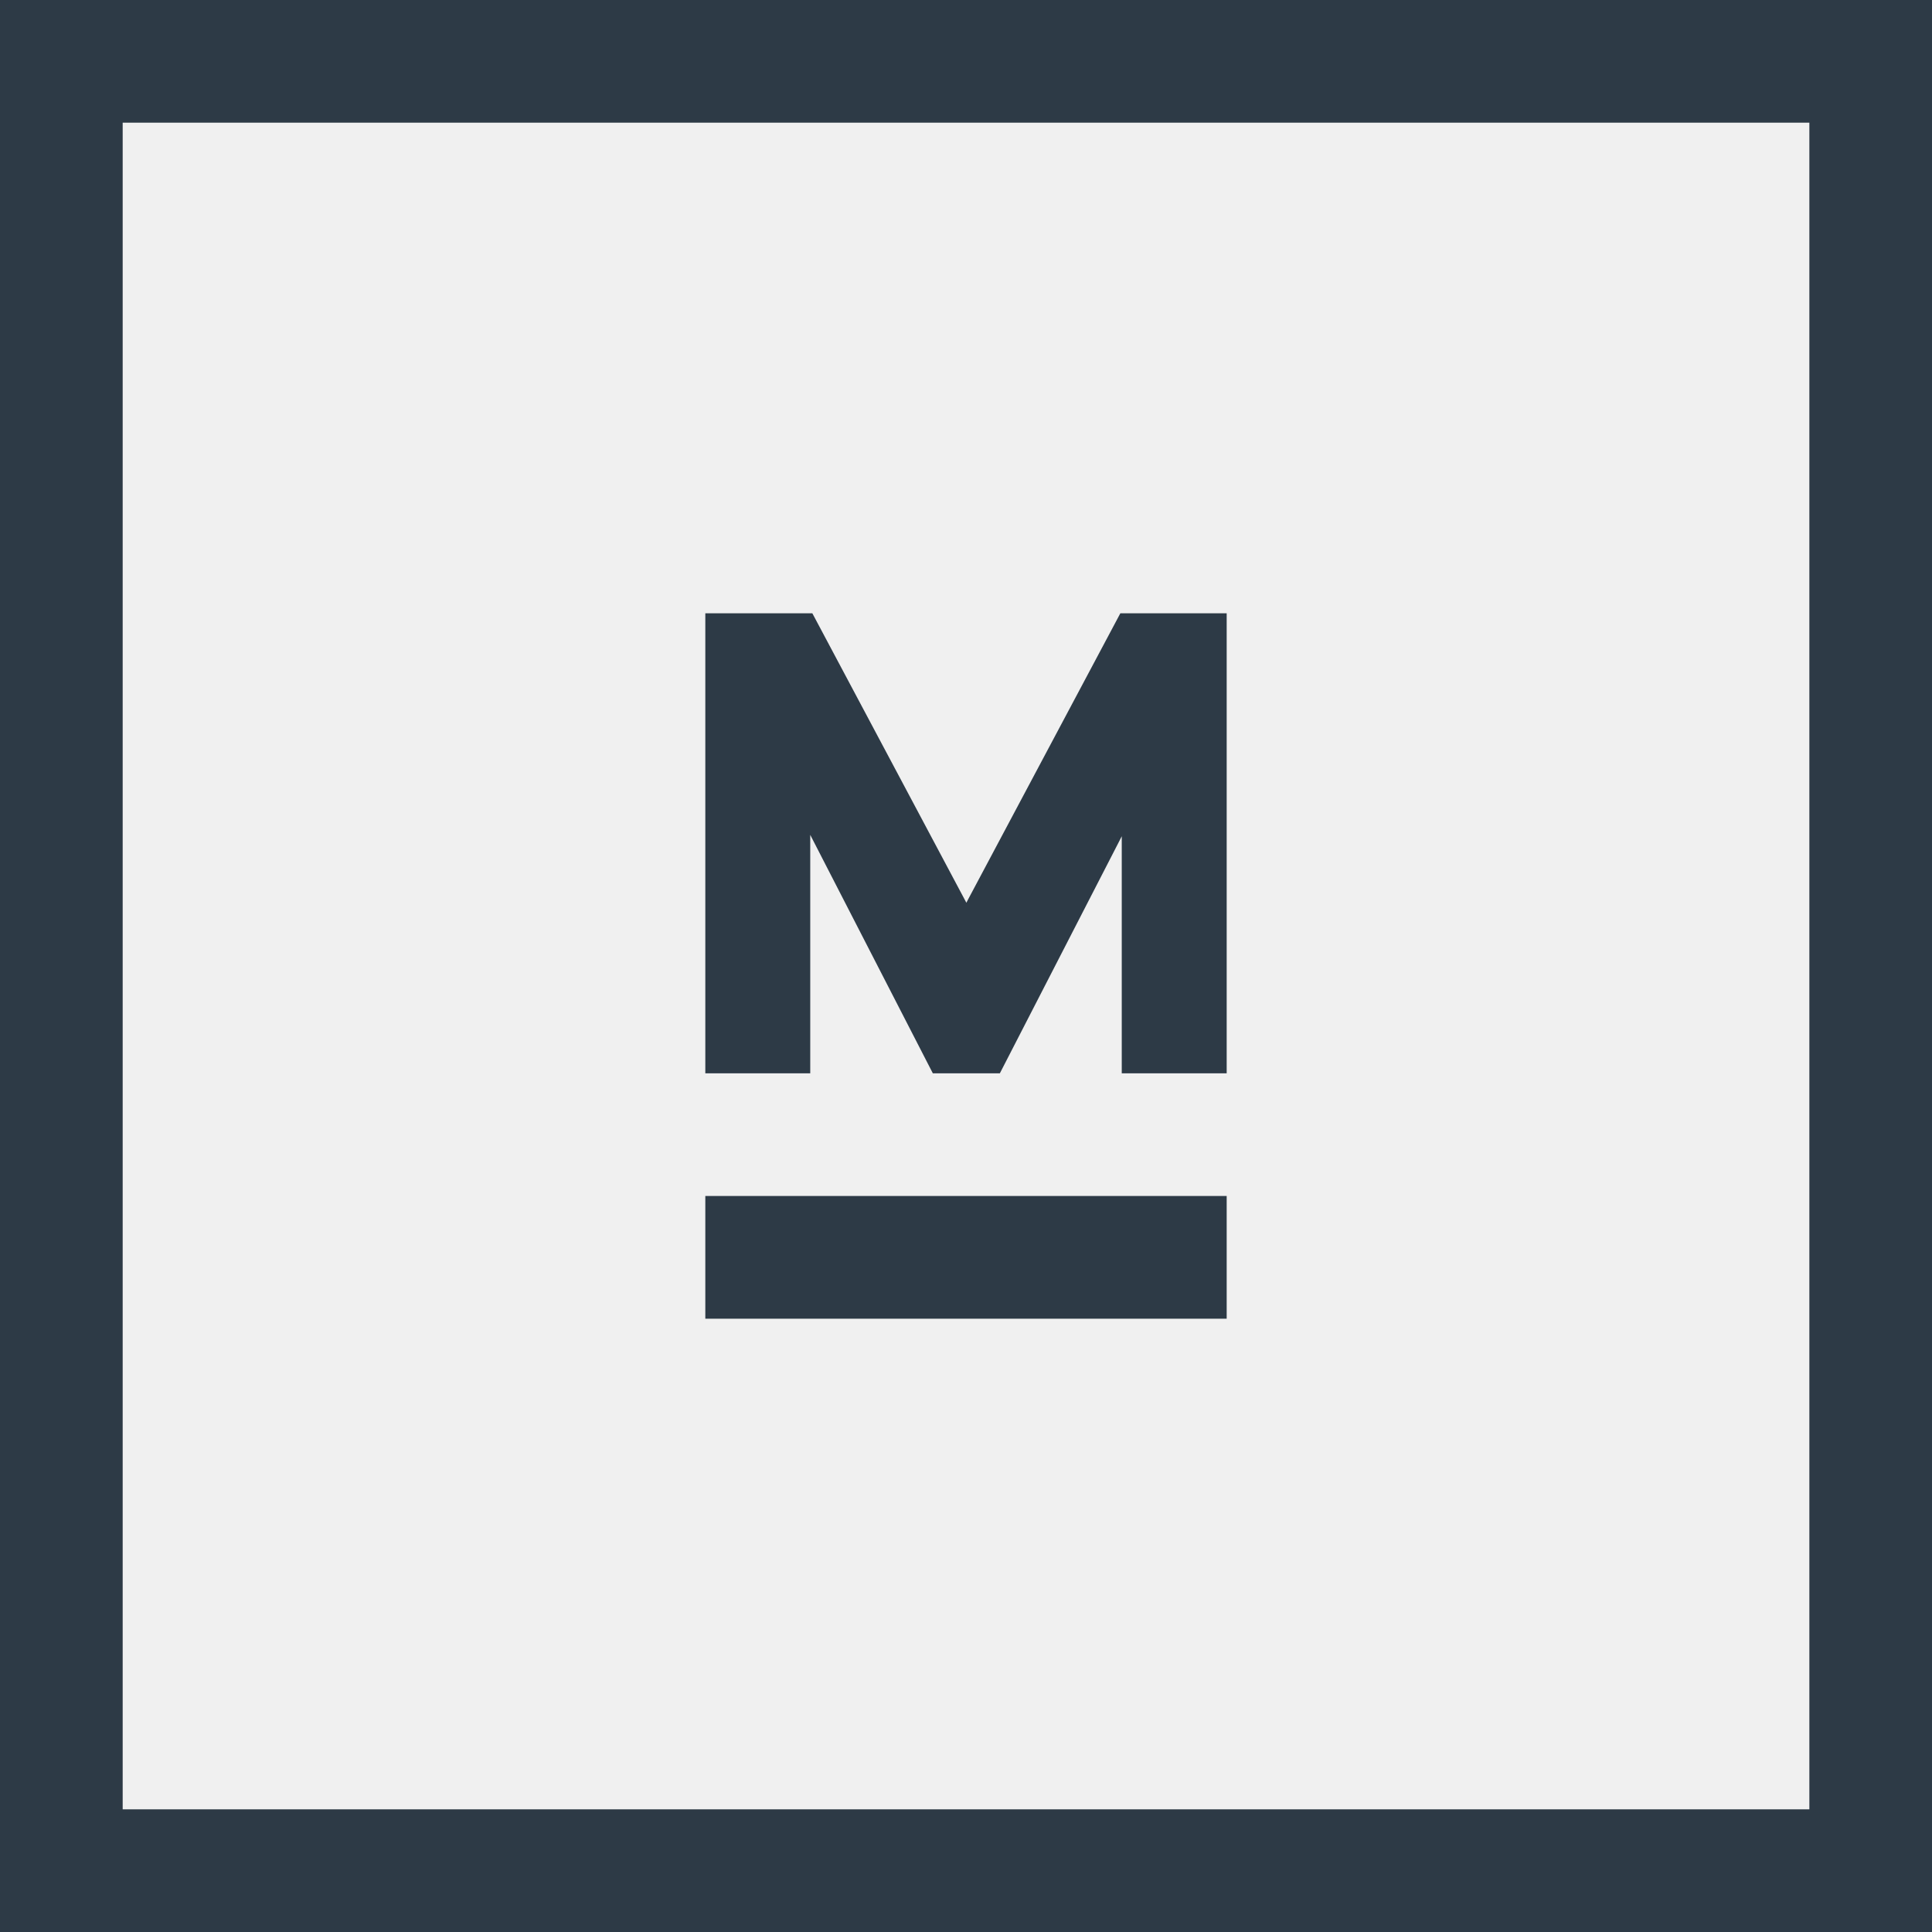
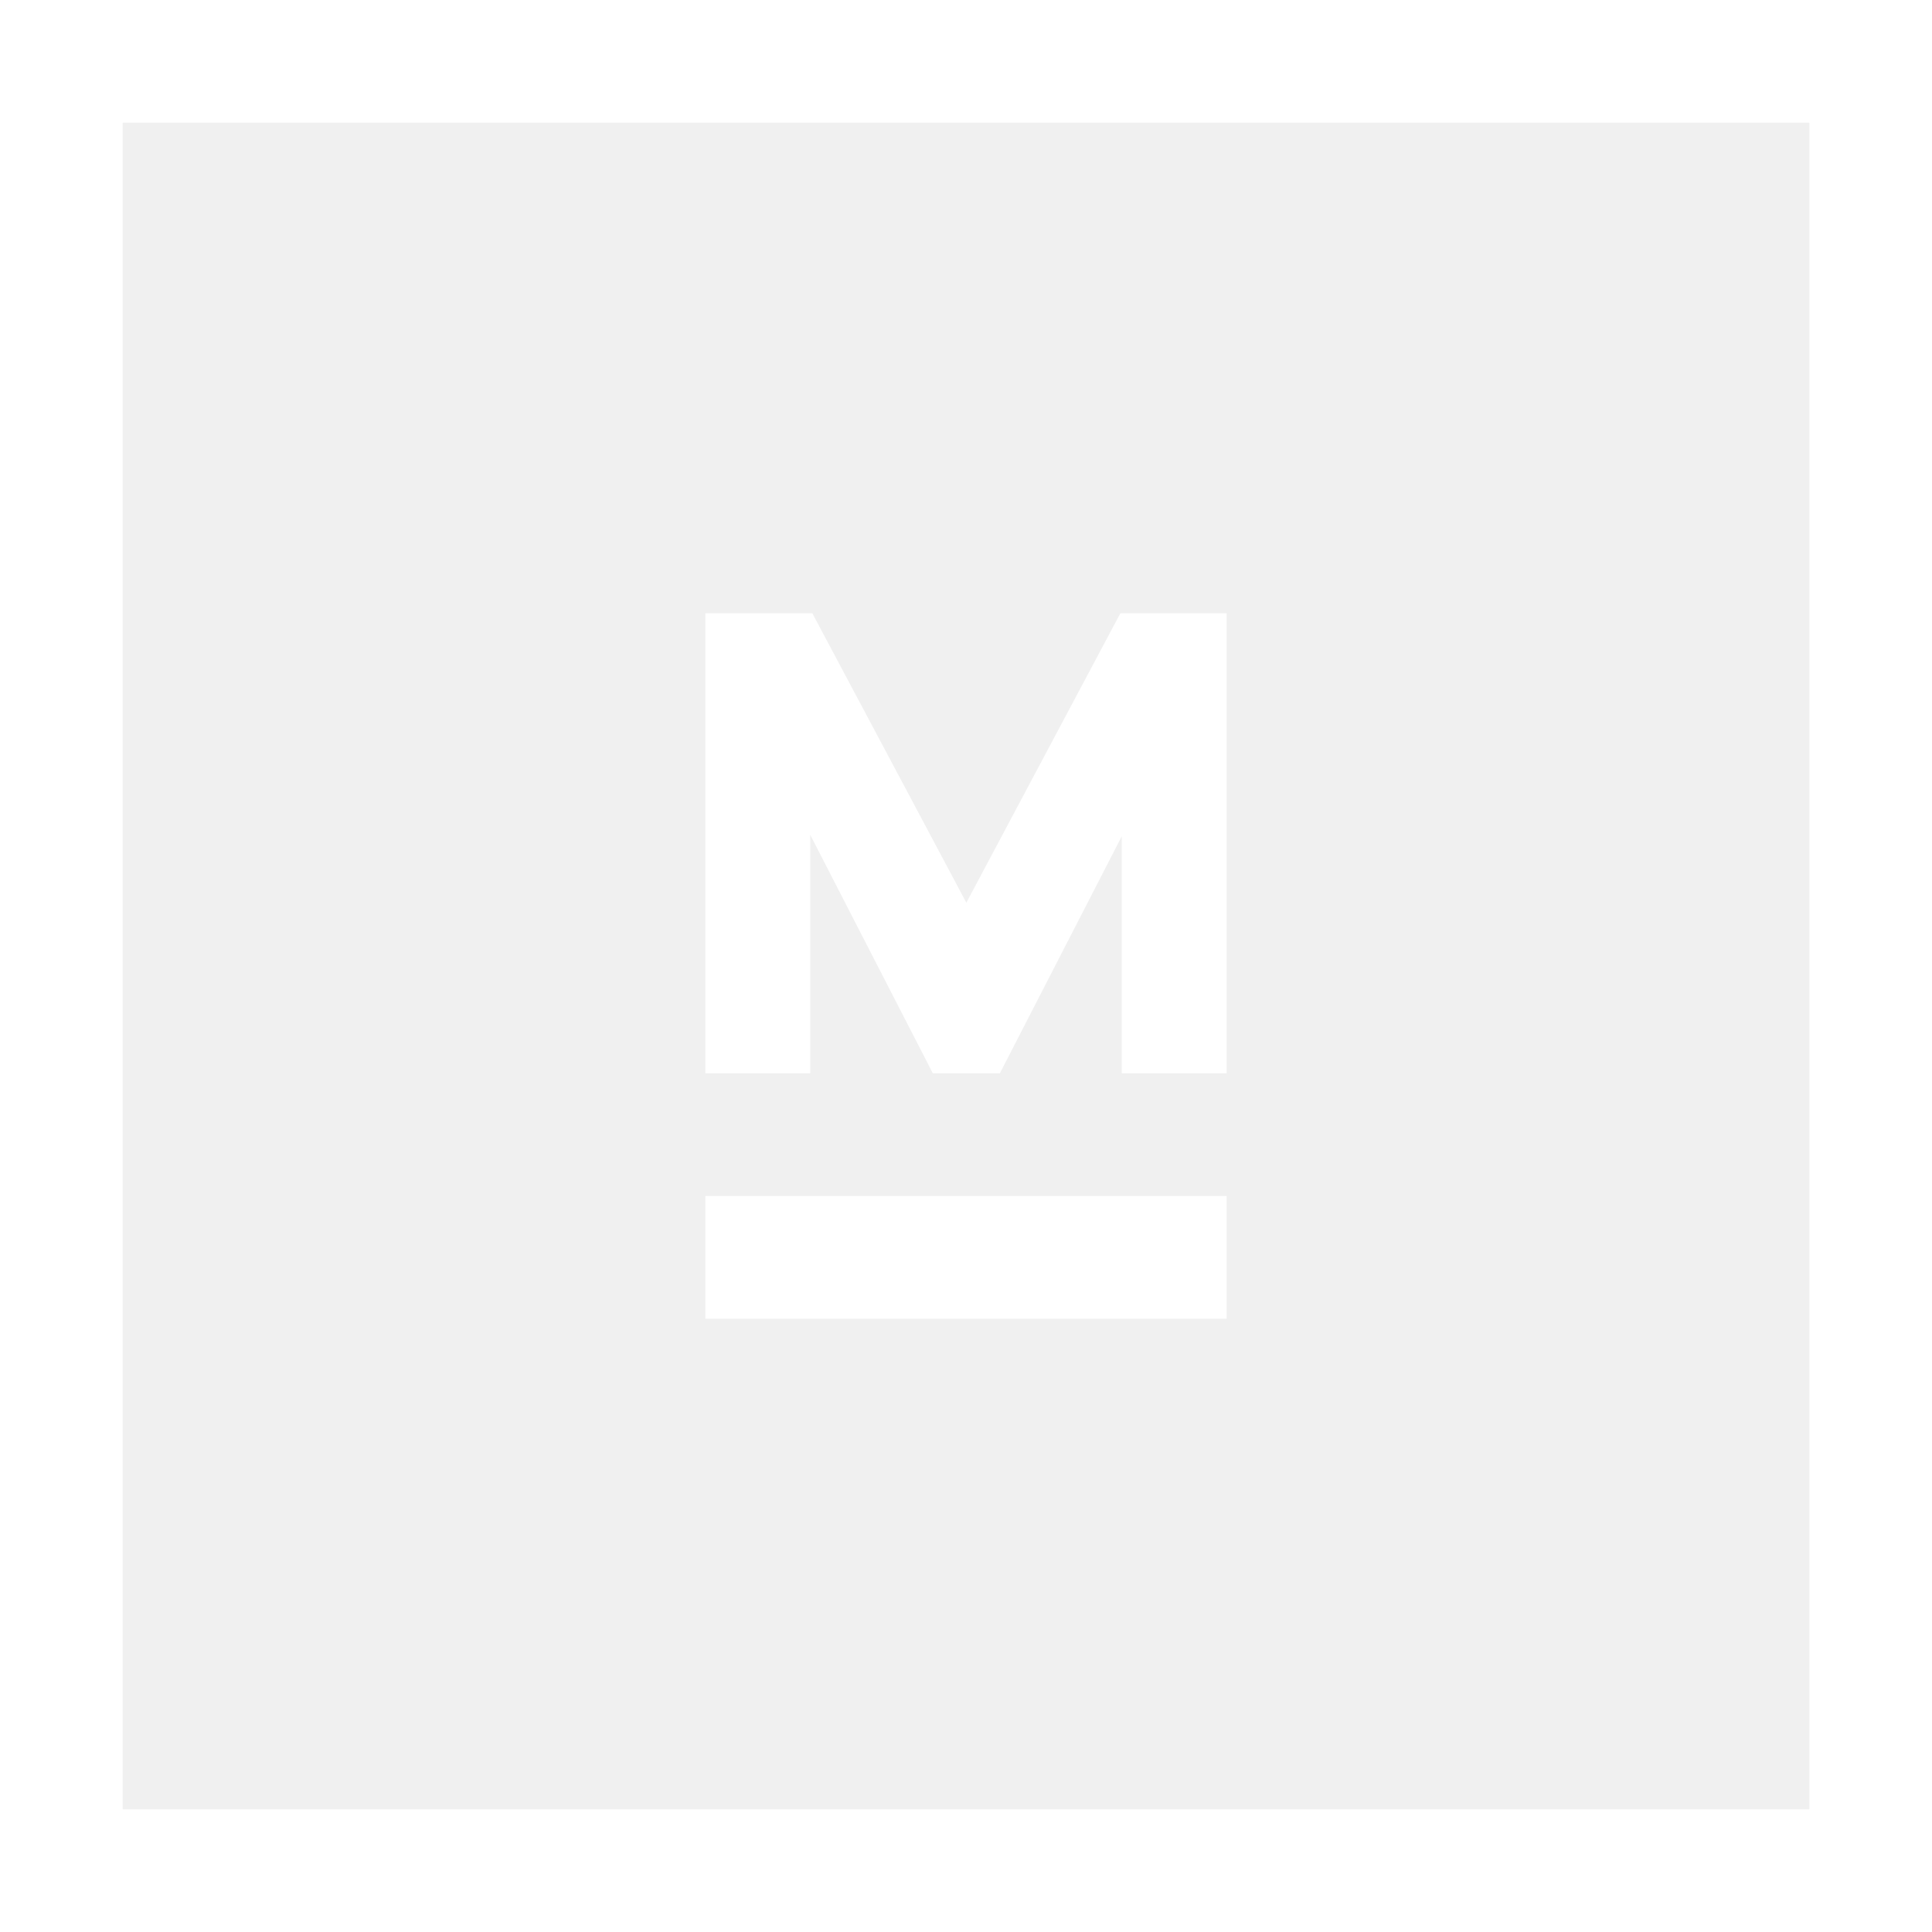
<svg xmlns="http://www.w3.org/2000/svg" width="42px" height="42px" viewBox="0 0 42 42" version="1.1">
  <defs />
  <g id="global-header-white" stroke="none" stroke-width="1" fill="none" fill-rule="evenodd" transform="translate(-60, -25)">
-     <g fill="#2D3A46">
+     <g fill="#FFFFFF" id="logo-white">
      <g transform="translate(60, 25)">
-         <g id="logo-mark">
+         <g id="logo-mark-white">
          <path d="M0,42 L42,42 L42,0 L0,0 L0,42 Z M2.667,39.333 L39.334,39.333 L39.334,2.667 L2.667,2.667 L2.667,39.333 Z M24.355,13.333 L21.043,19.557 L21.008,19.625 L20.972,19.557 L17.66,13.333 L15.333,13.333 L15.333,23.333 L17.614,23.333 L17.614,18.318 L17.614,18.149 L17.691,18.299 L20.279,23.333 L21.736,23.333 L24.309,18.33 L24.386,18.179 L24.386,18.349 L24.386,23.333 L26.667,23.333 L26.667,13.333 L24.355,13.333 Z M15.333,28.667 L26.667,28.667 L26.667,26 L15.333,26 L15.333,28.667 Z" id="logo-mark" />
        </g>
      </g>
    </g>
  </g>
</svg>
